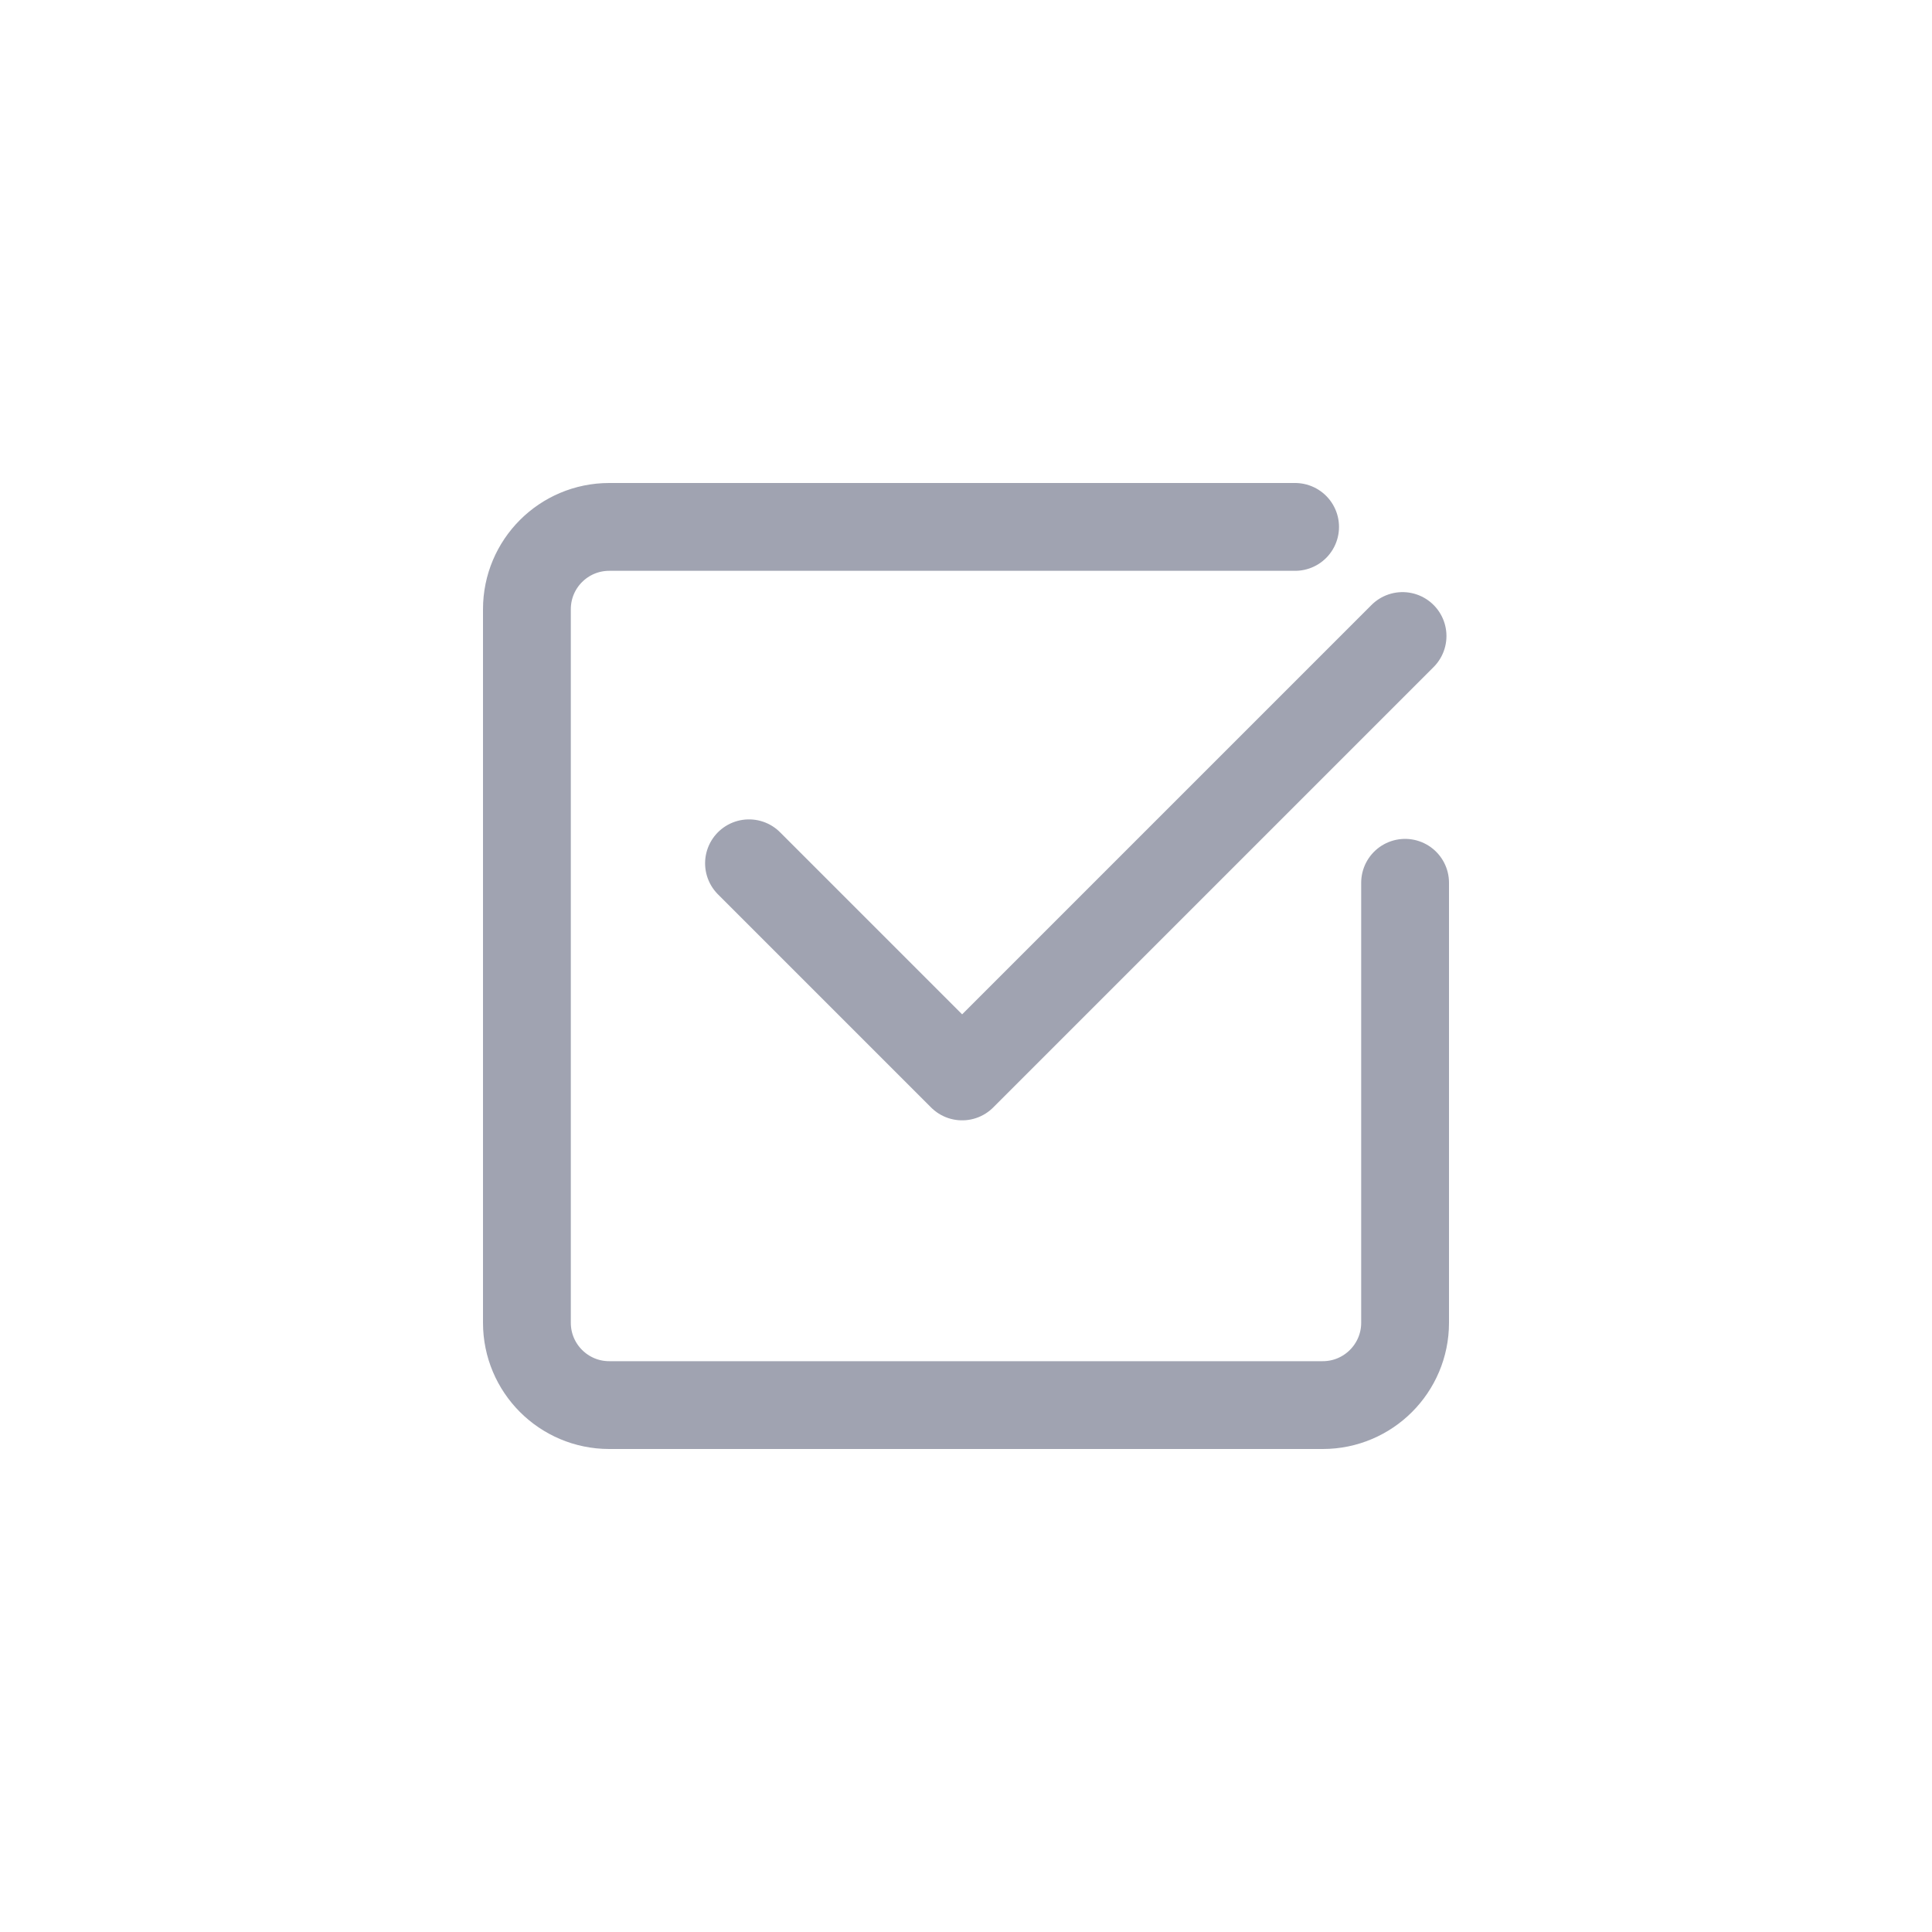
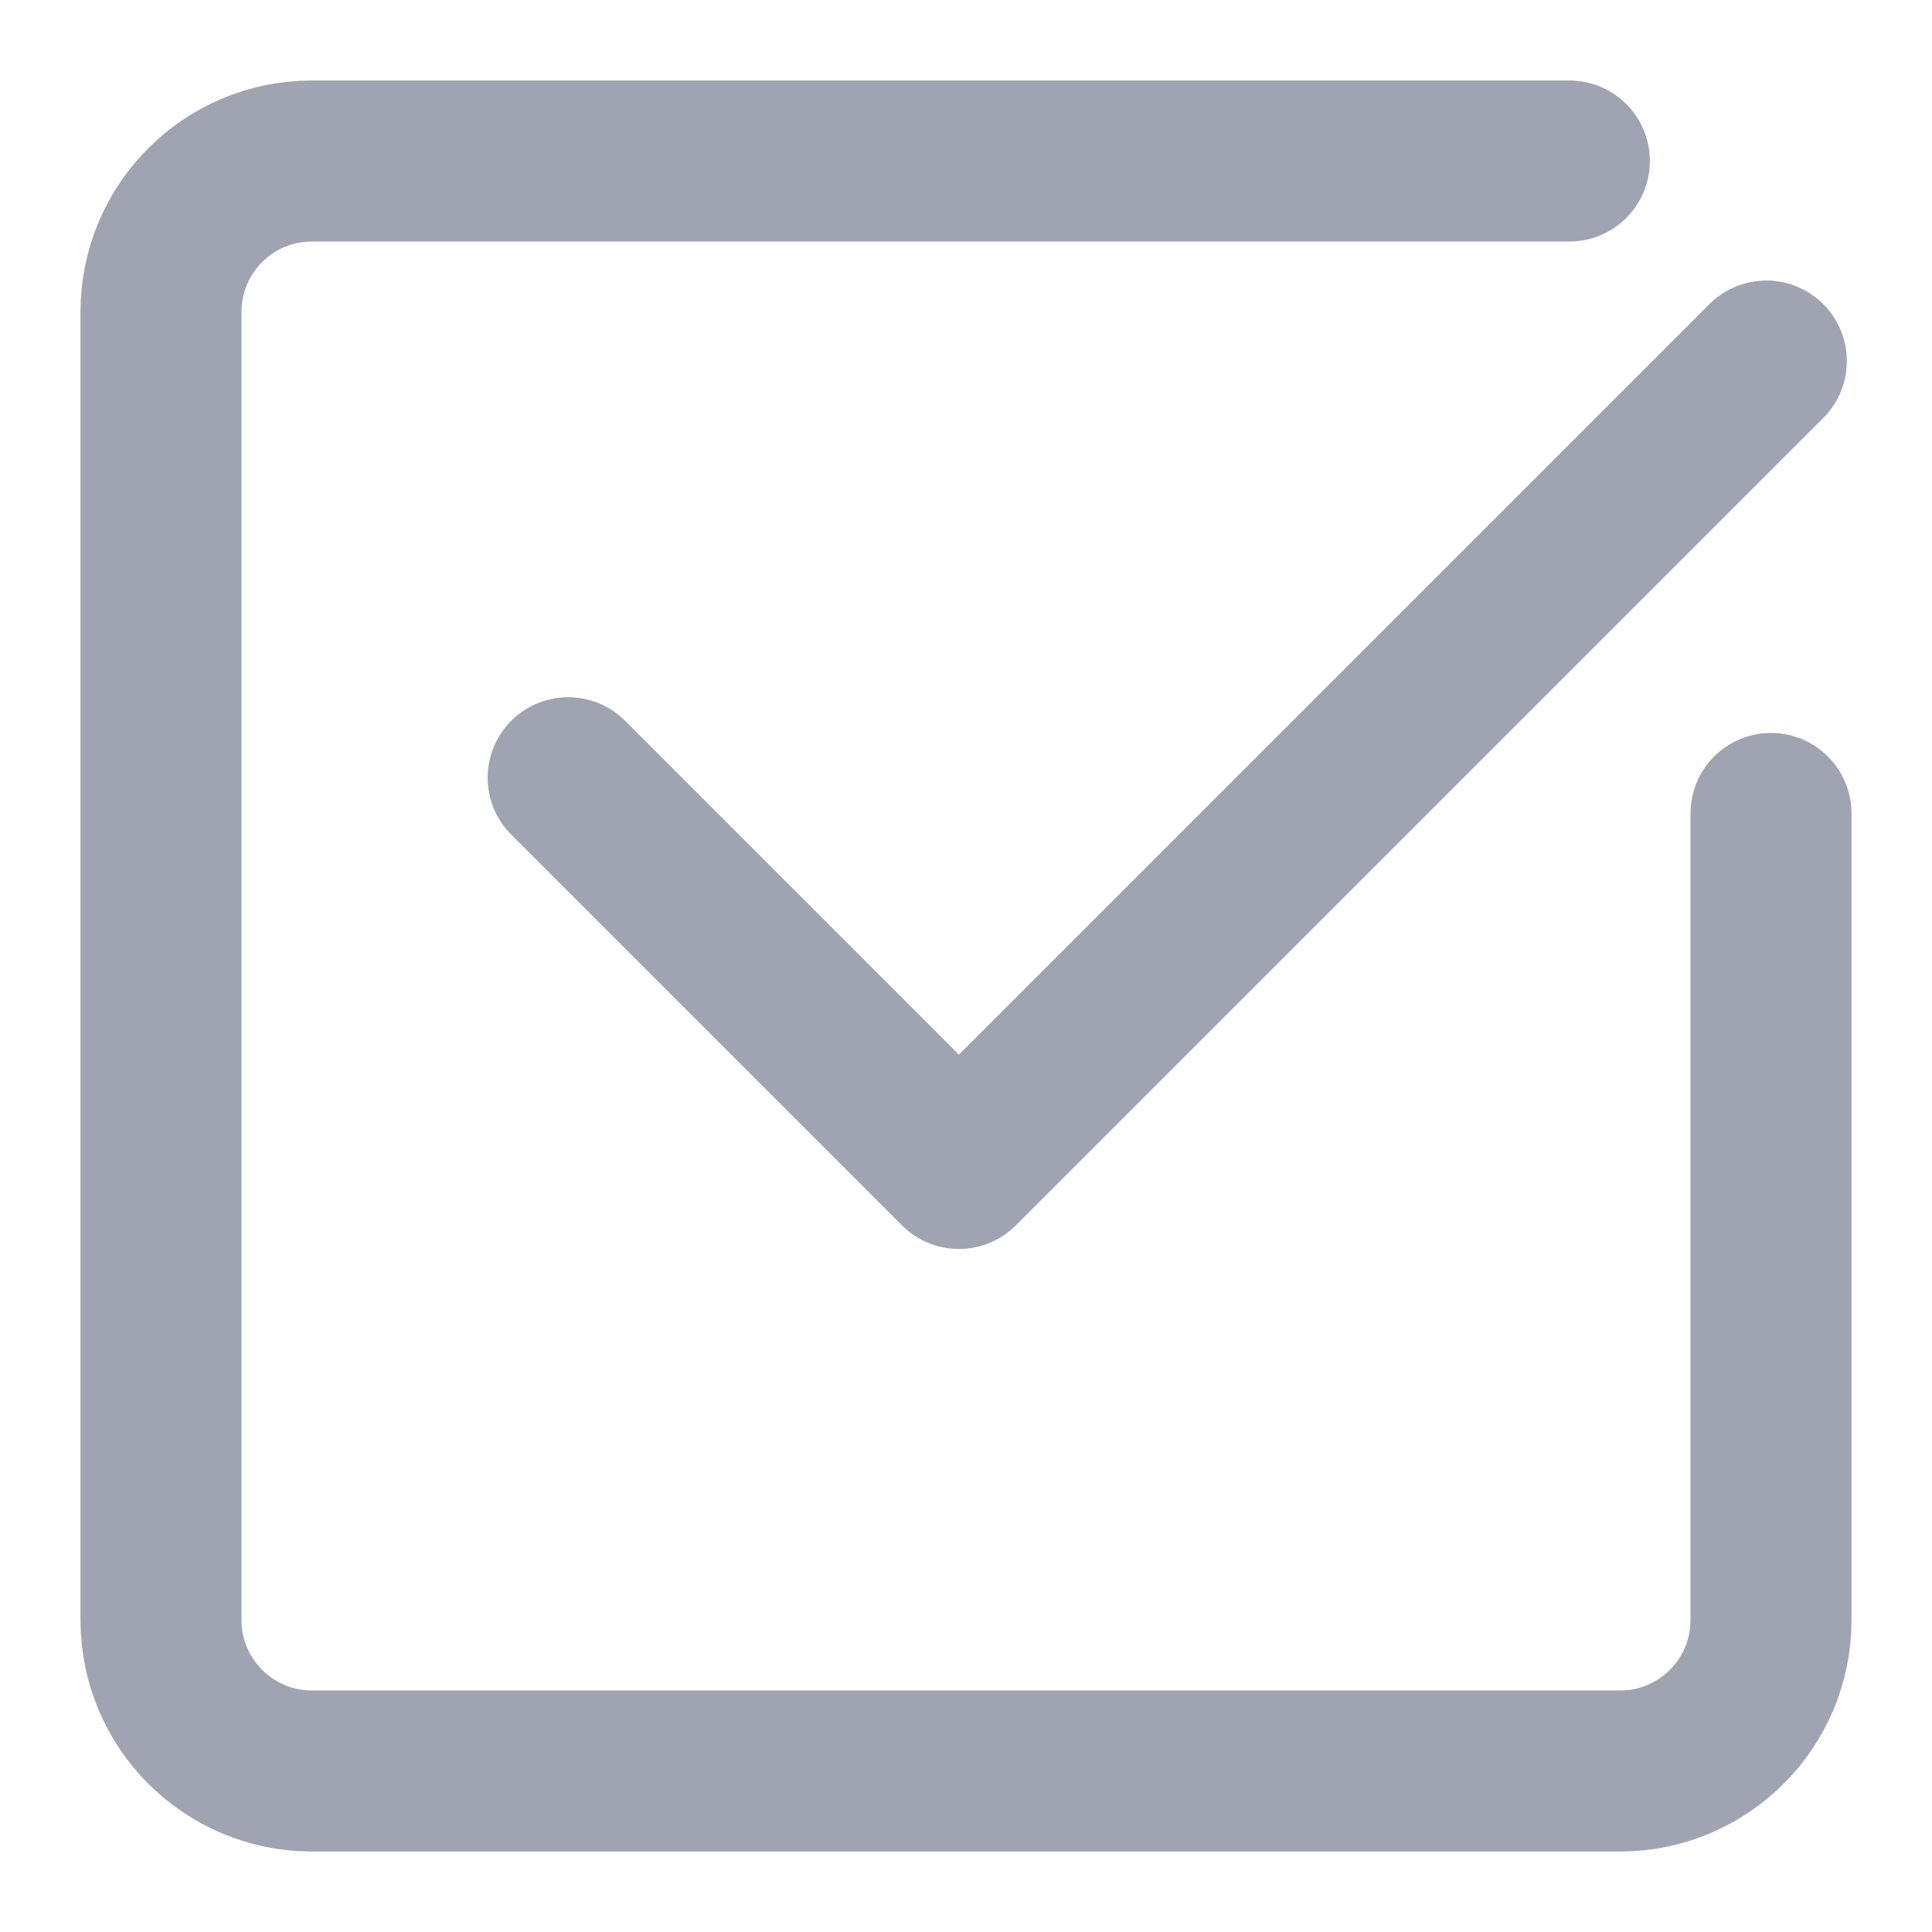
- <svg xmlns="http://www.w3.org/2000/svg" preserveAspectRatio="none" overflow="visible" style="display: block;" width="44" height="44" viewBox="0 0 44 44" fill="none">
+ <svg xmlns="http://www.w3.org/2000/svg" width="24" height="24" viewBox="10 10 24 24" fill="none">
  <g id="Frame 6">
    <path id="Vector" d="M31.942 14.485L21.912 24.515L17.058 19.661M29.495 12H13.875C12.839 12 12 12.839 12 13.875V30.125C12 31.16 12.839 32 13.875 32H30.125C31.16 32 32 31.16 32 30.125V20.105" stroke="#A0A3B1" stroke-width="2" stroke-linecap="round" stroke-linejoin="round" />
  </g>
</svg>
